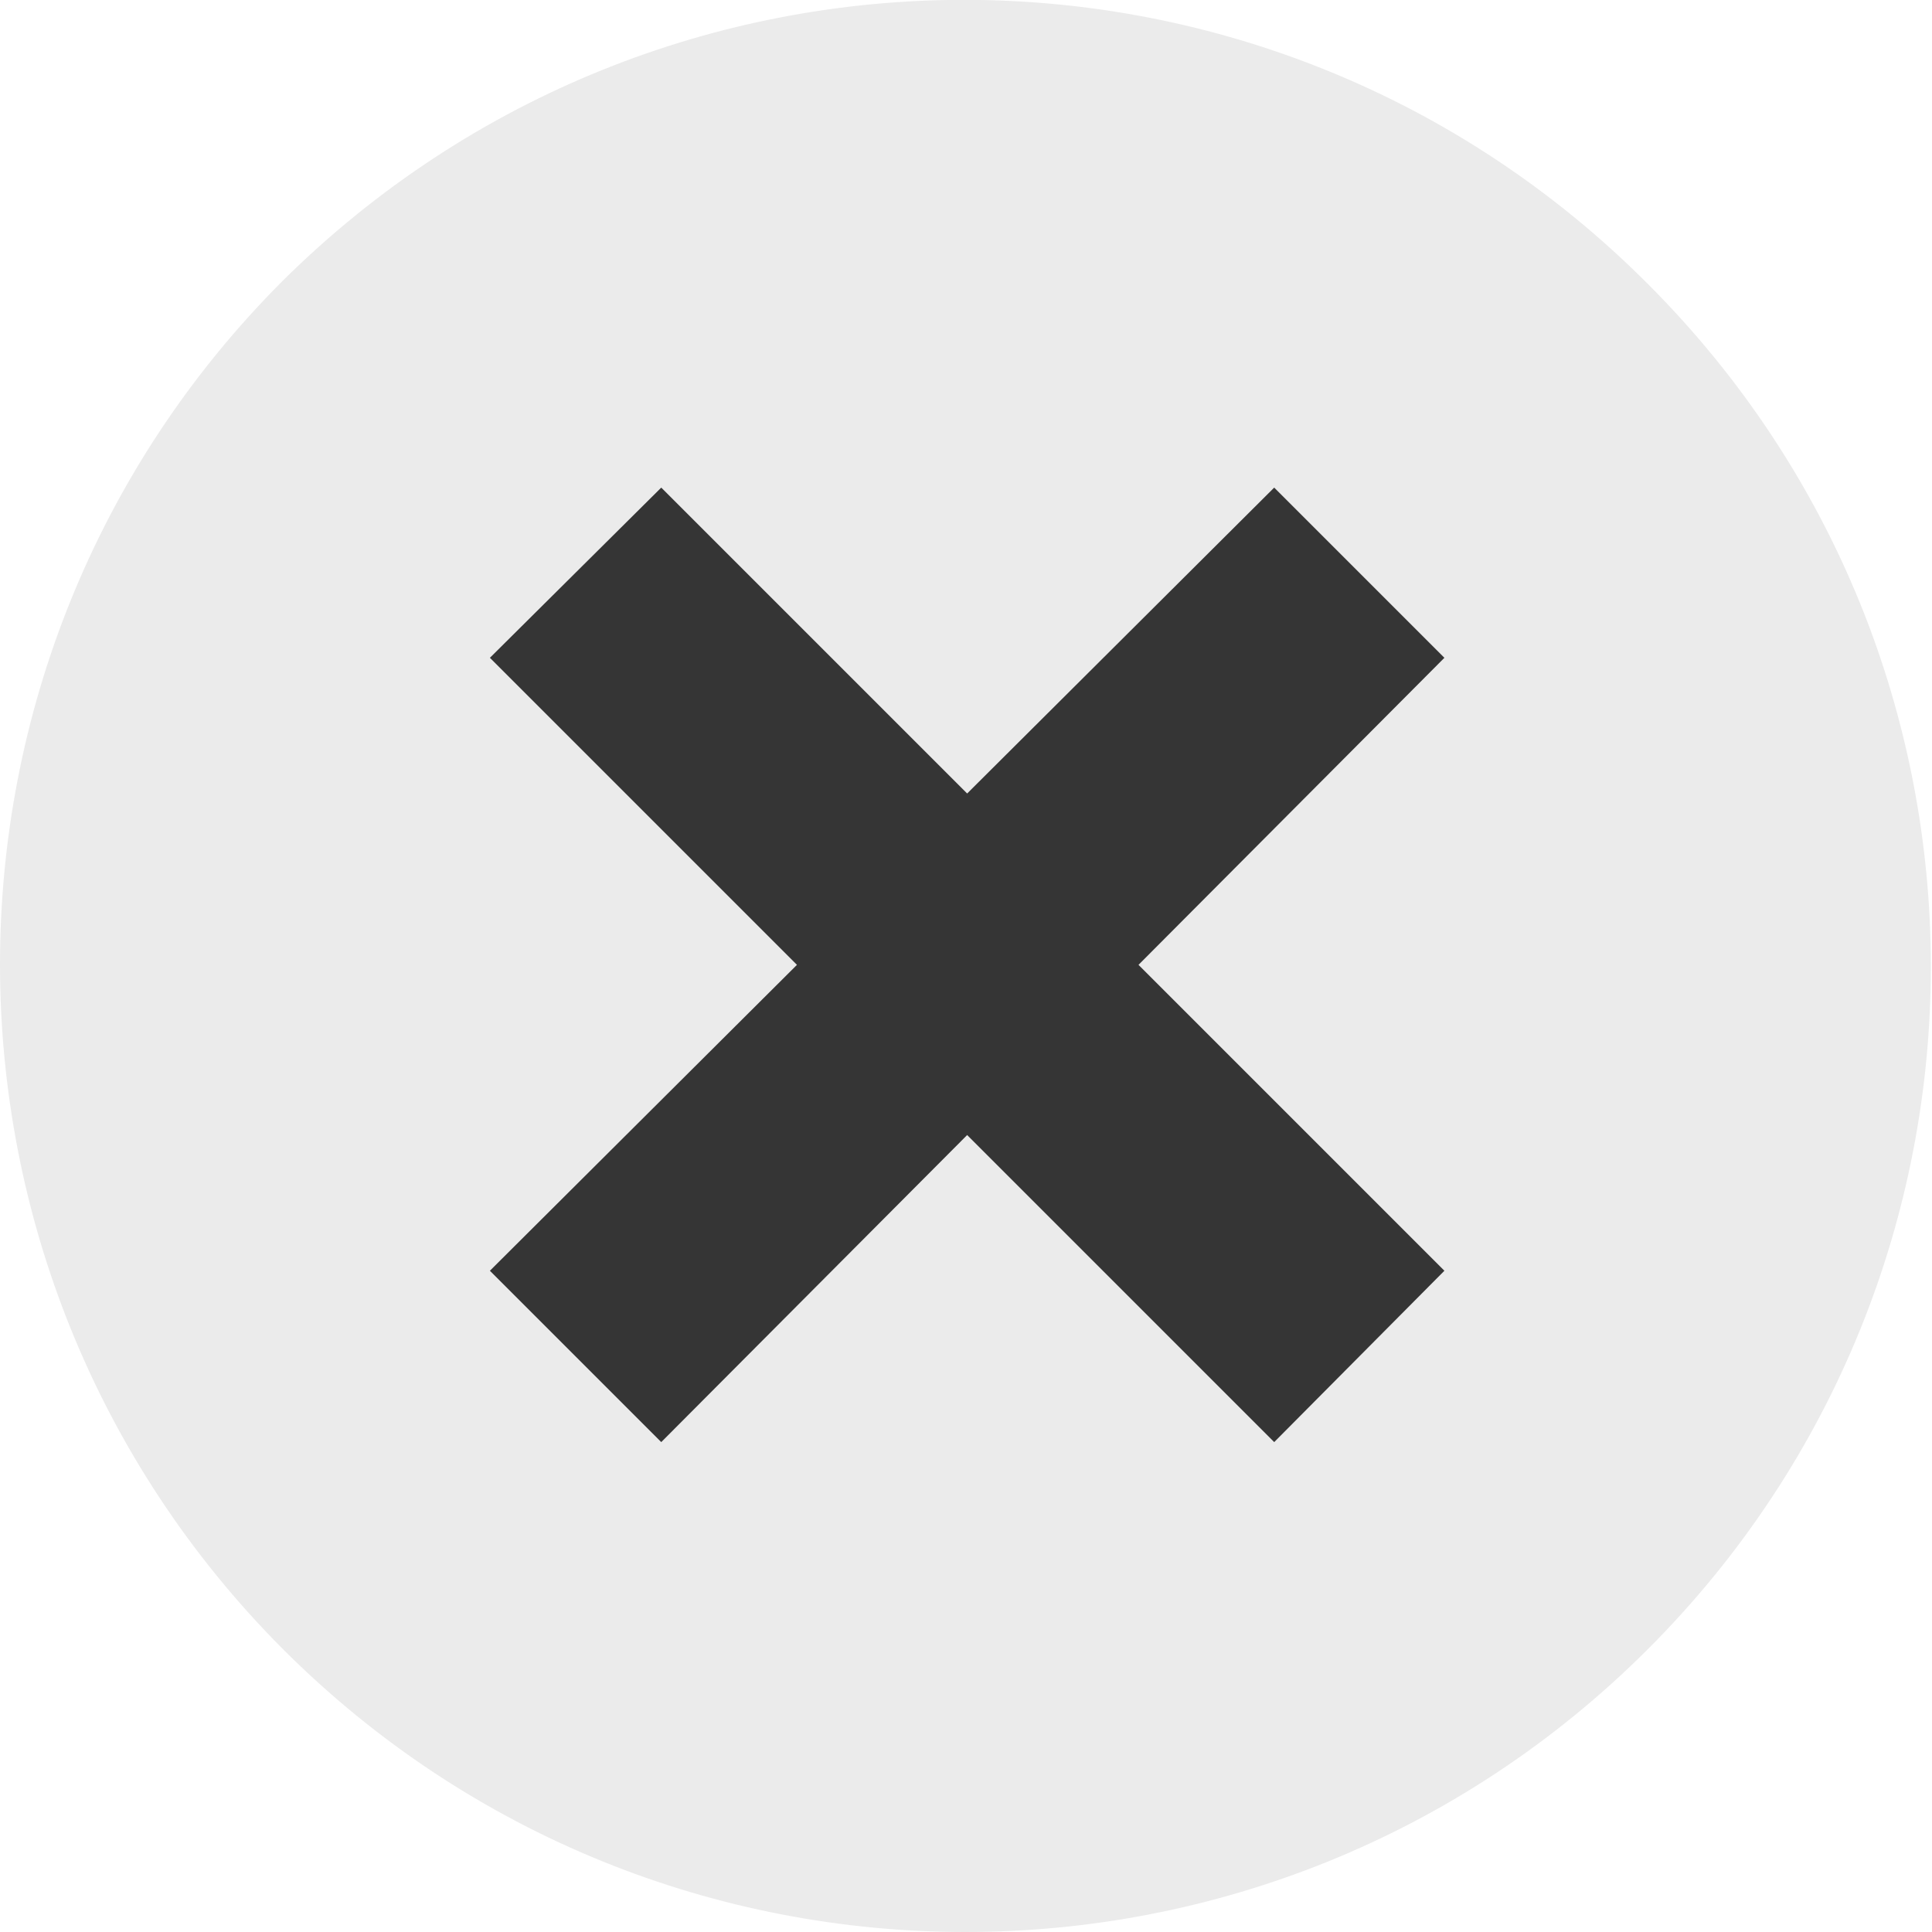
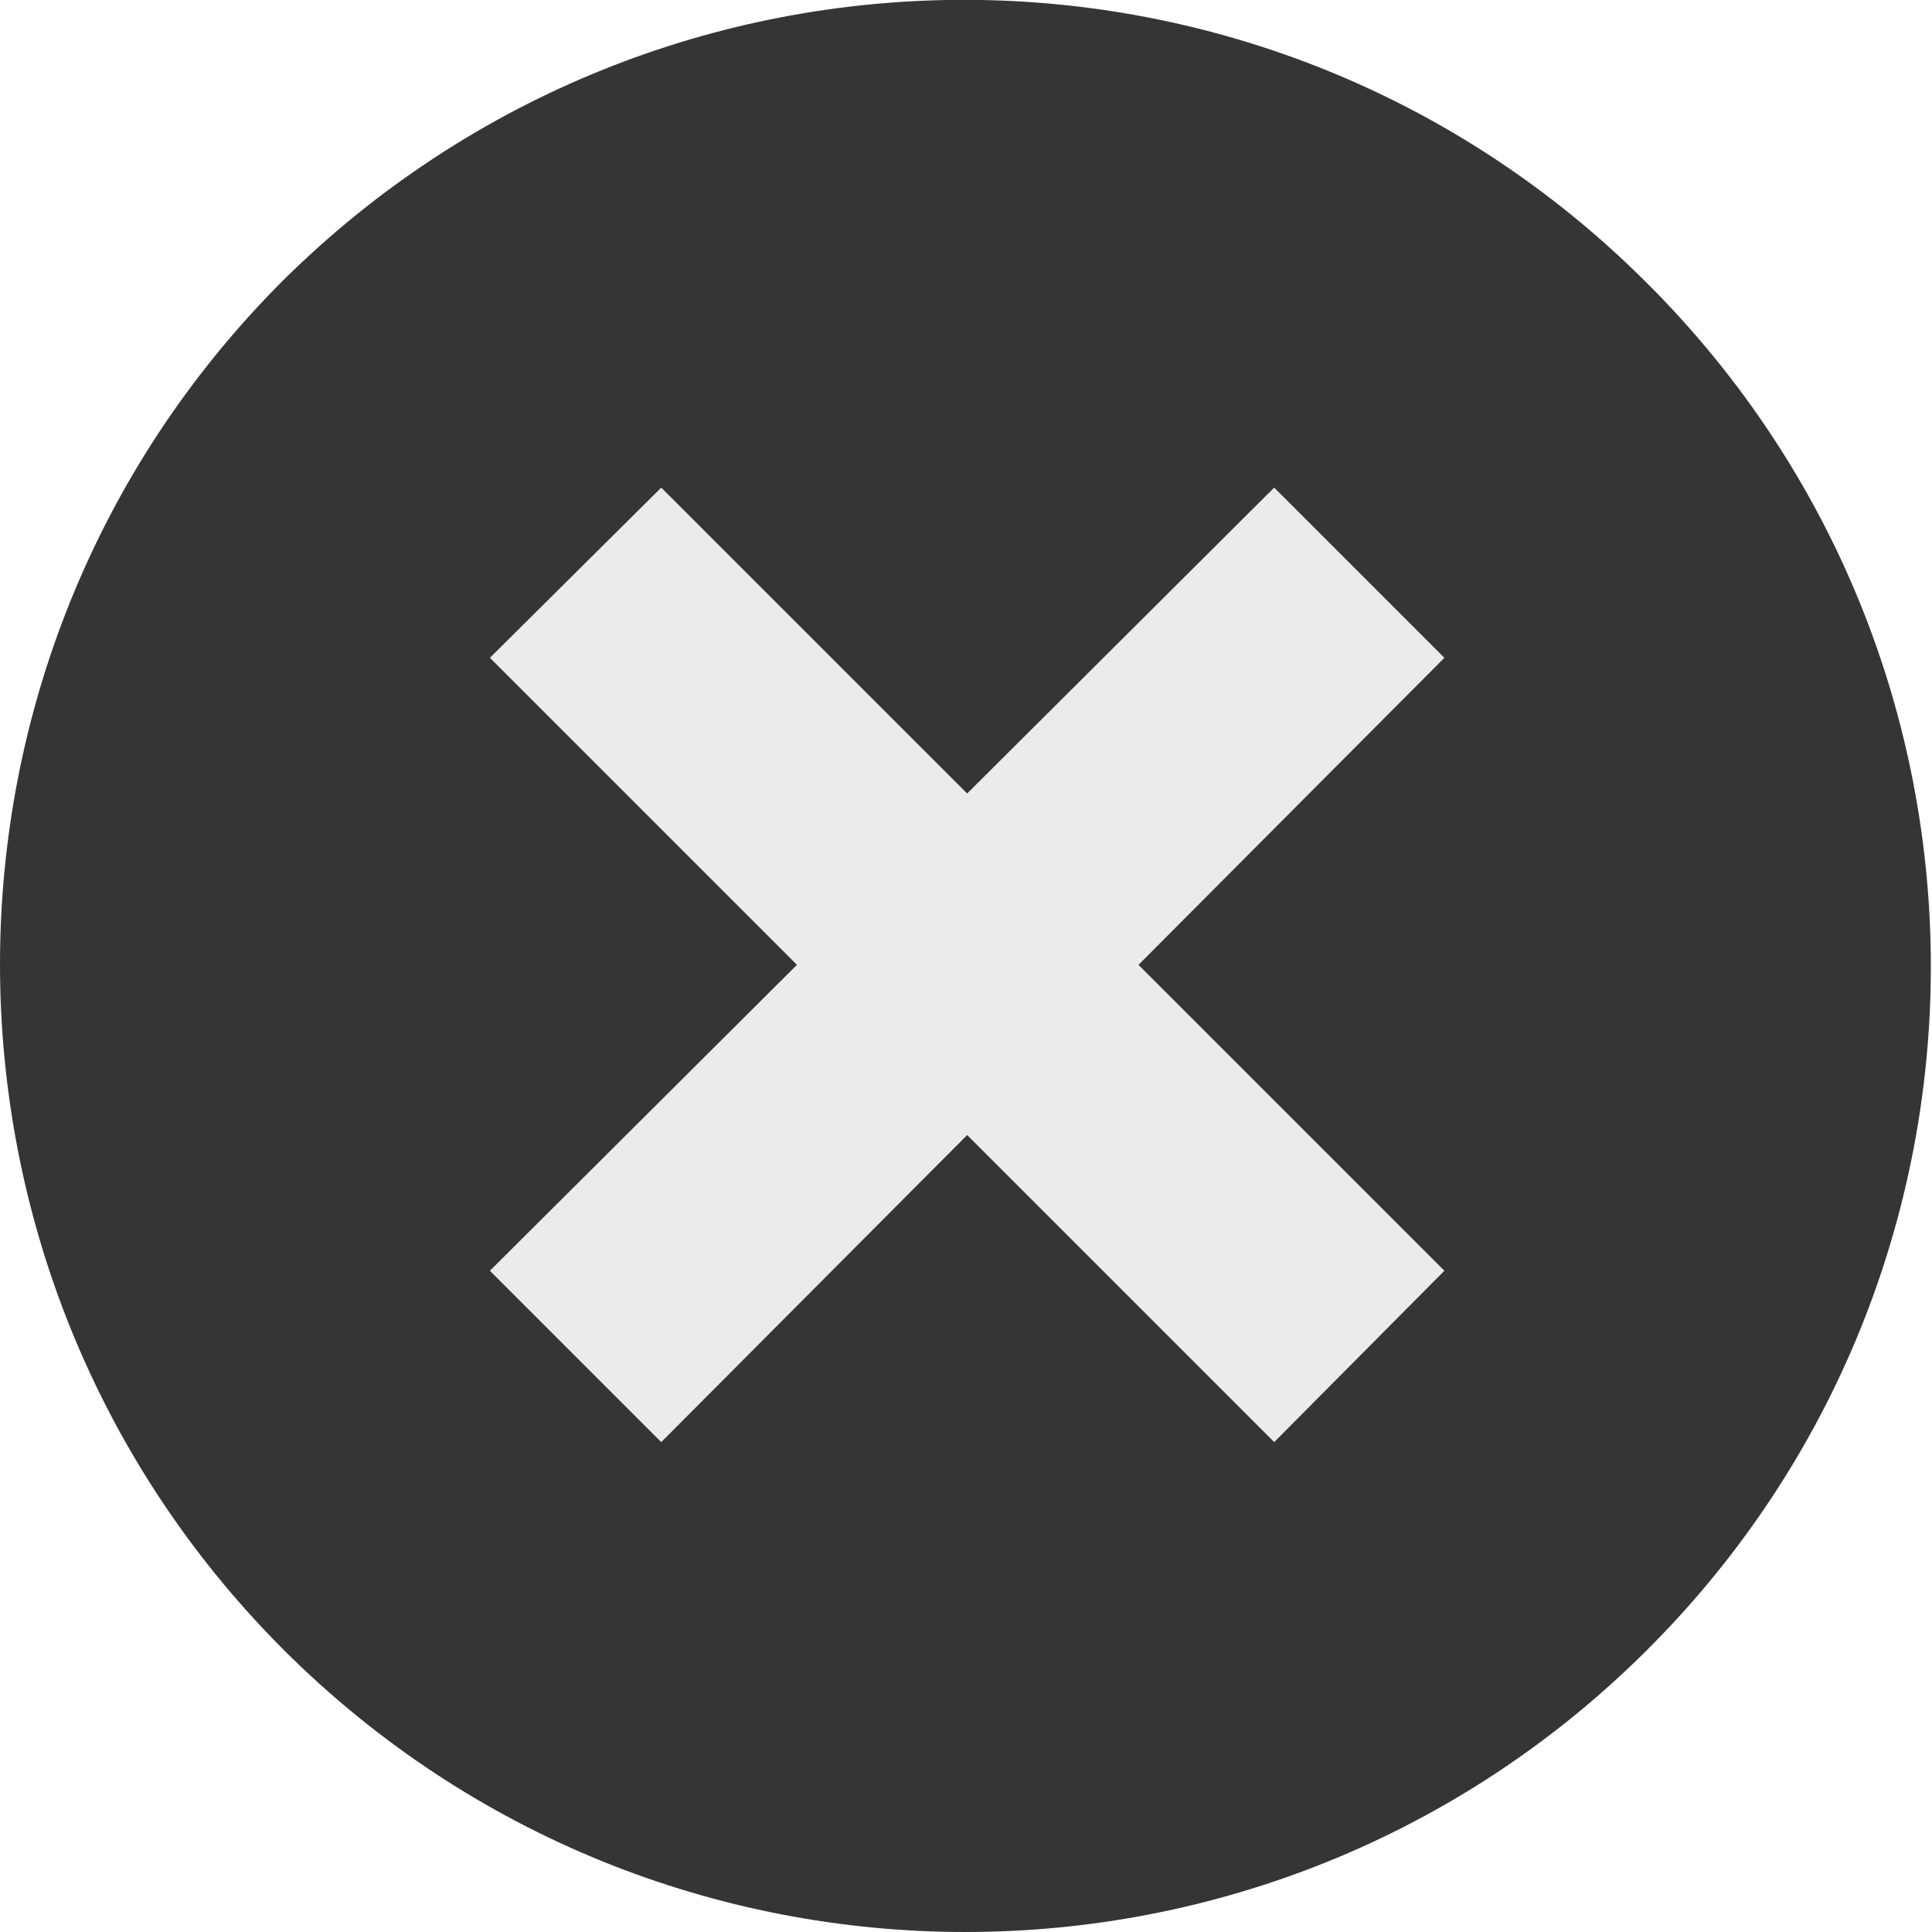
<svg xmlns="http://www.w3.org/2000/svg" version="1.1" x="0px" y="0px" viewBox="0 0 168 168" style="enable-background:new 0 0 168 168;" xml:space="preserve">
  <g id="archive">
</g>
  <g id="fond_1_">
</g>
  <g id="contenu">
    <g>
      <g>
-         <path style="fill:#EBEBEB;" d="M24.6,24.4c-32.8,32.8-32.8,86.1,0,119c32.8,32.8,85.9,32.8,118.7,0c32.8-32.8,32.8-85.9,0-118.7     C110.5-8.2,57.5-8.2,24.6,24.4z" />
-         <polygon style="fill:#353535;" points="42.6,57.2 57.5,42.4 84.1,69 110.8,42.4 125.6,57.2 99,83.9 125.6,110.5 110.8,125.4      84.1,98.7 57.5,125.4 42.6,110.5 69.3,83.9    " />
+         <path style="fill:#353535;" d="M24.6,24.4c-32.8,32.8-32.8,86.1,0,119c32.8,32.8,85.9,32.8,118.7,0c32.8-32.8,32.8-85.9,0-118.7     C110.5-8.2,57.5-8.2,24.6,24.4z" />
+         <polygon style="fill:#EBEBEB;" points="42.6,57.2 57.5,42.4 84.1,69 110.8,42.4 125.6,57.2 99,83.9 125.6,110.5 110.8,125.4      84.1,98.7 57.5,125.4 42.6,110.5 69.3,83.9    " />
      </g>
    </g>
  </g>
  <g id="Calque_3">
</g>
  <g id="Calque_5">
</g>
</svg>
